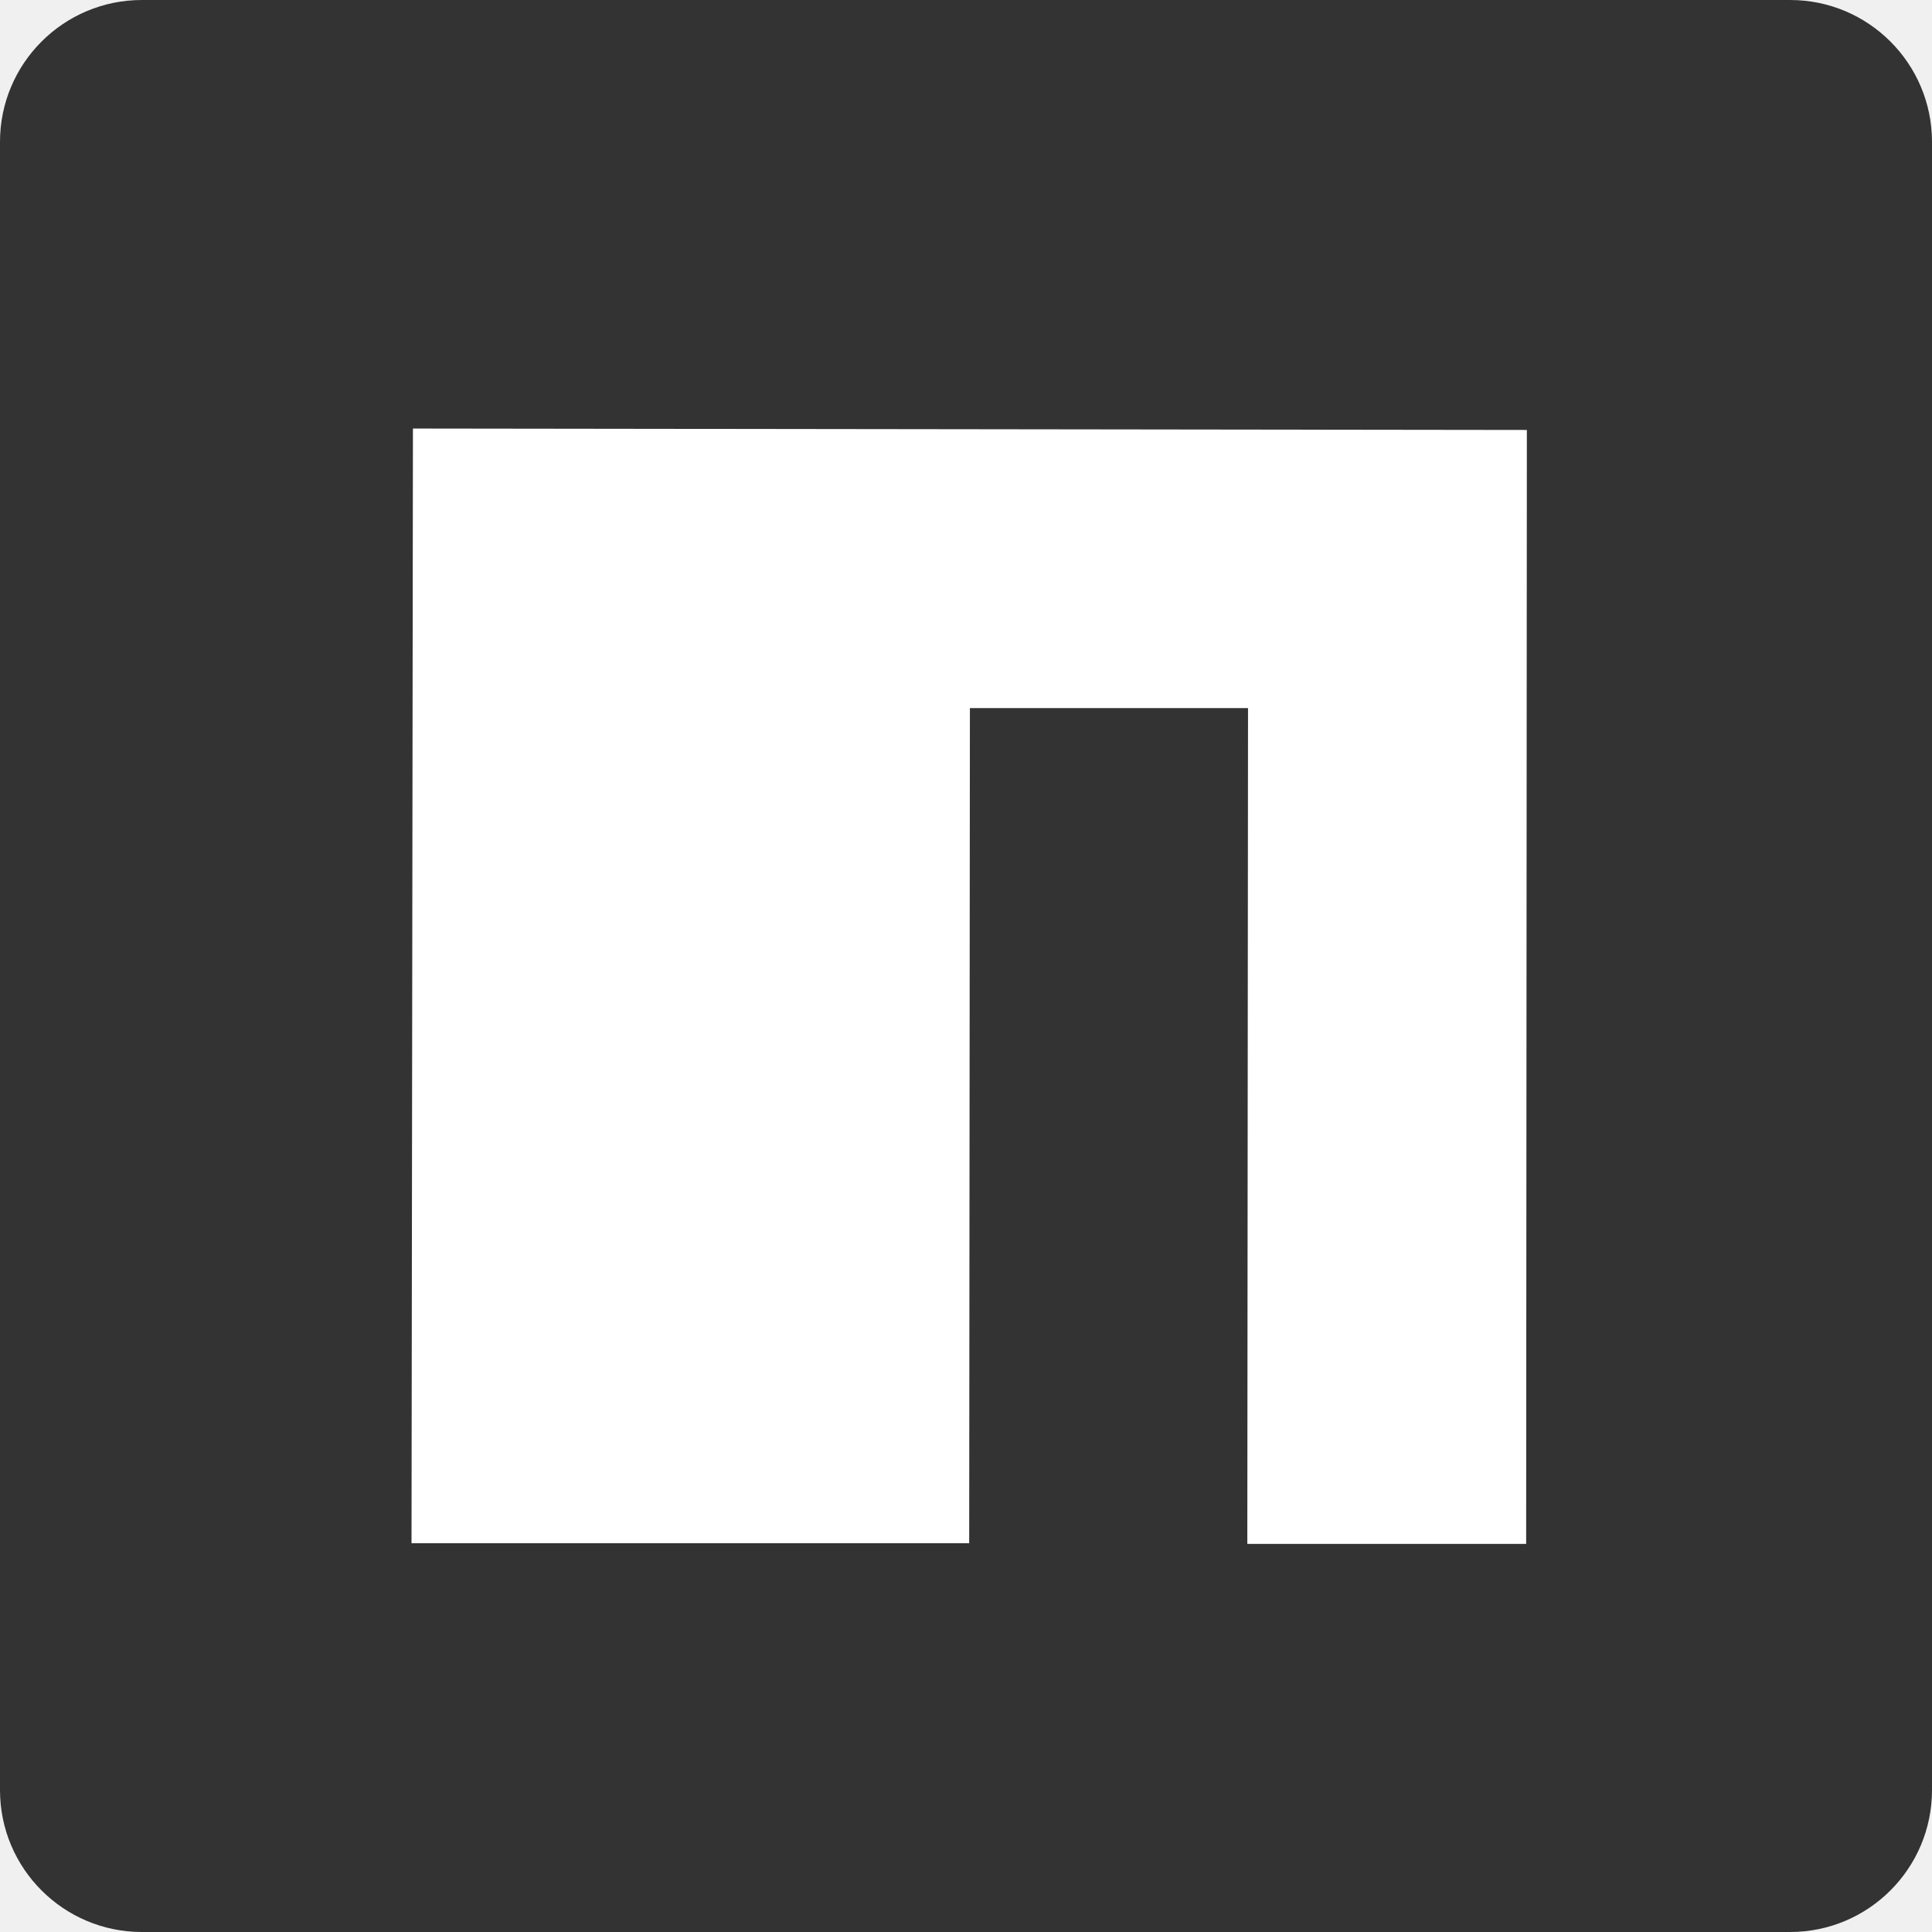
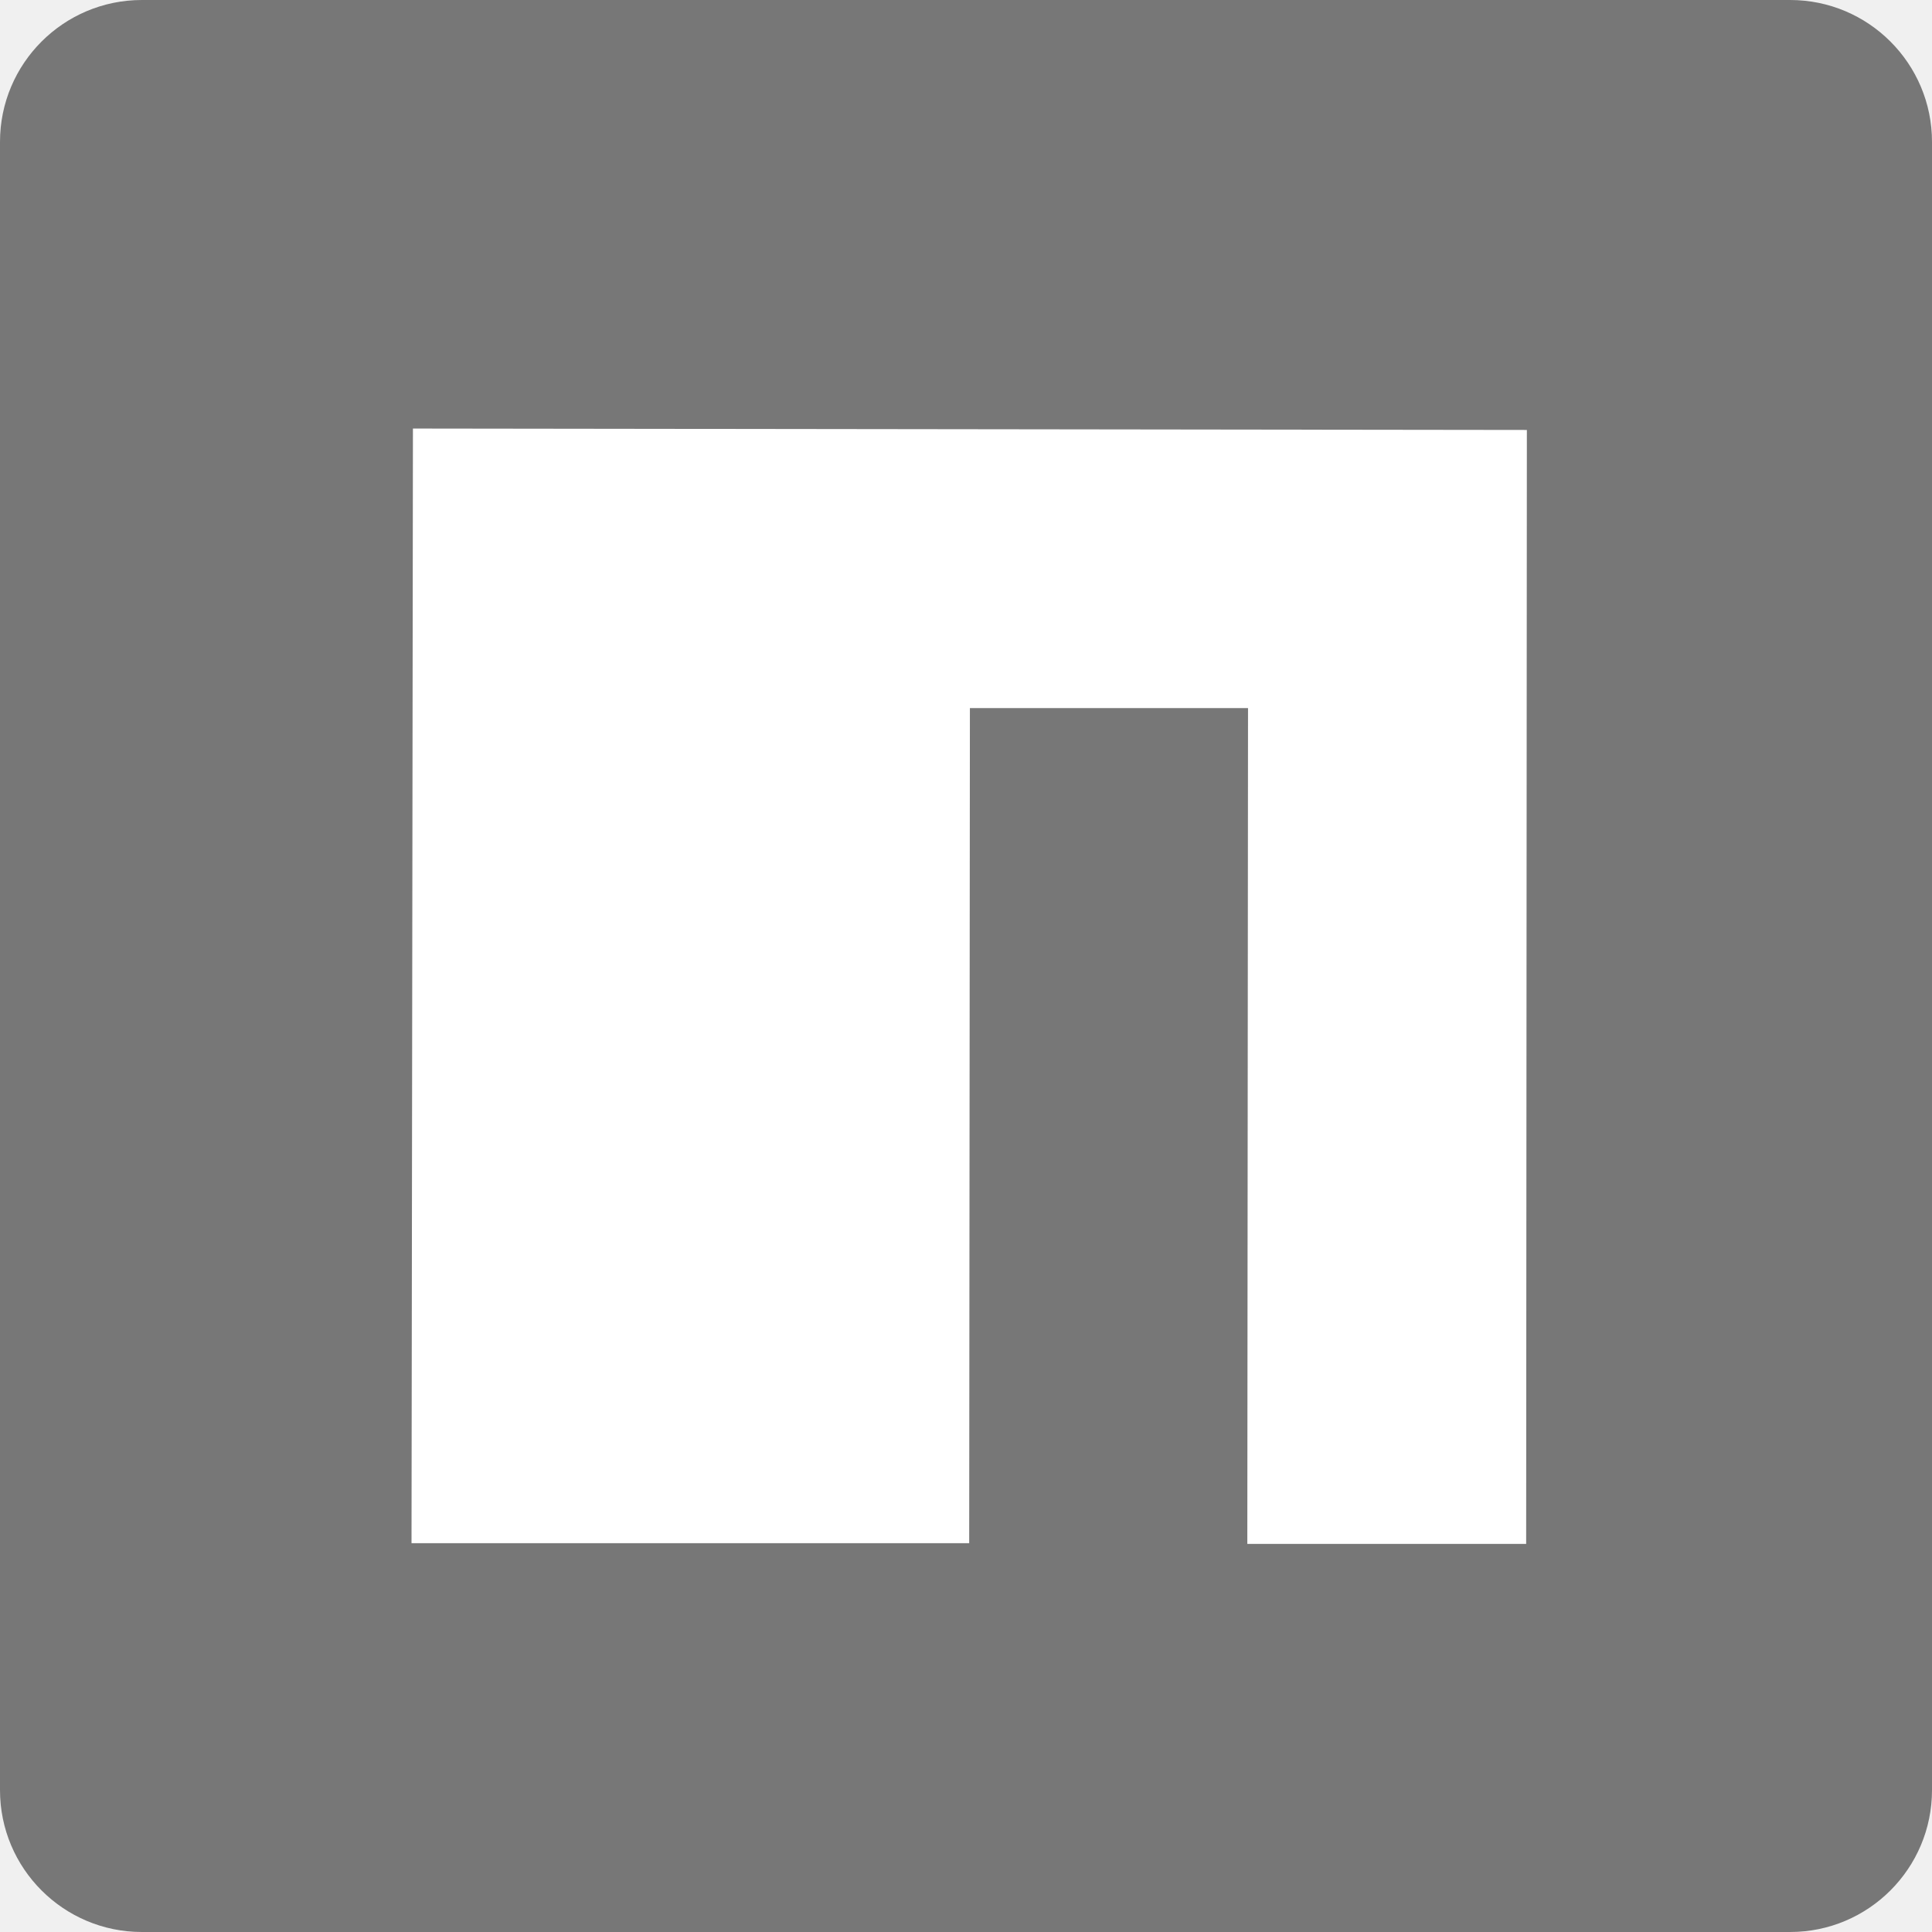
<svg xmlns="http://www.w3.org/2000/svg" viewBox="0 0 27.23 27.23" role="img">
-   <rect fill="#333333" width="27.23" height="27.23" rx="2" />
+   <rect fill="#777777" width="27.23" height="27.23" rx="2" />
  <polygon fill="#fff" points="5.8 21.75 13.66 21.75 13.67 9.98 17.59 9.98 17.58 21.76 21.51 21.76 21.52 6.06 5.82 6.04 5.8 21.75" />
</svg>
